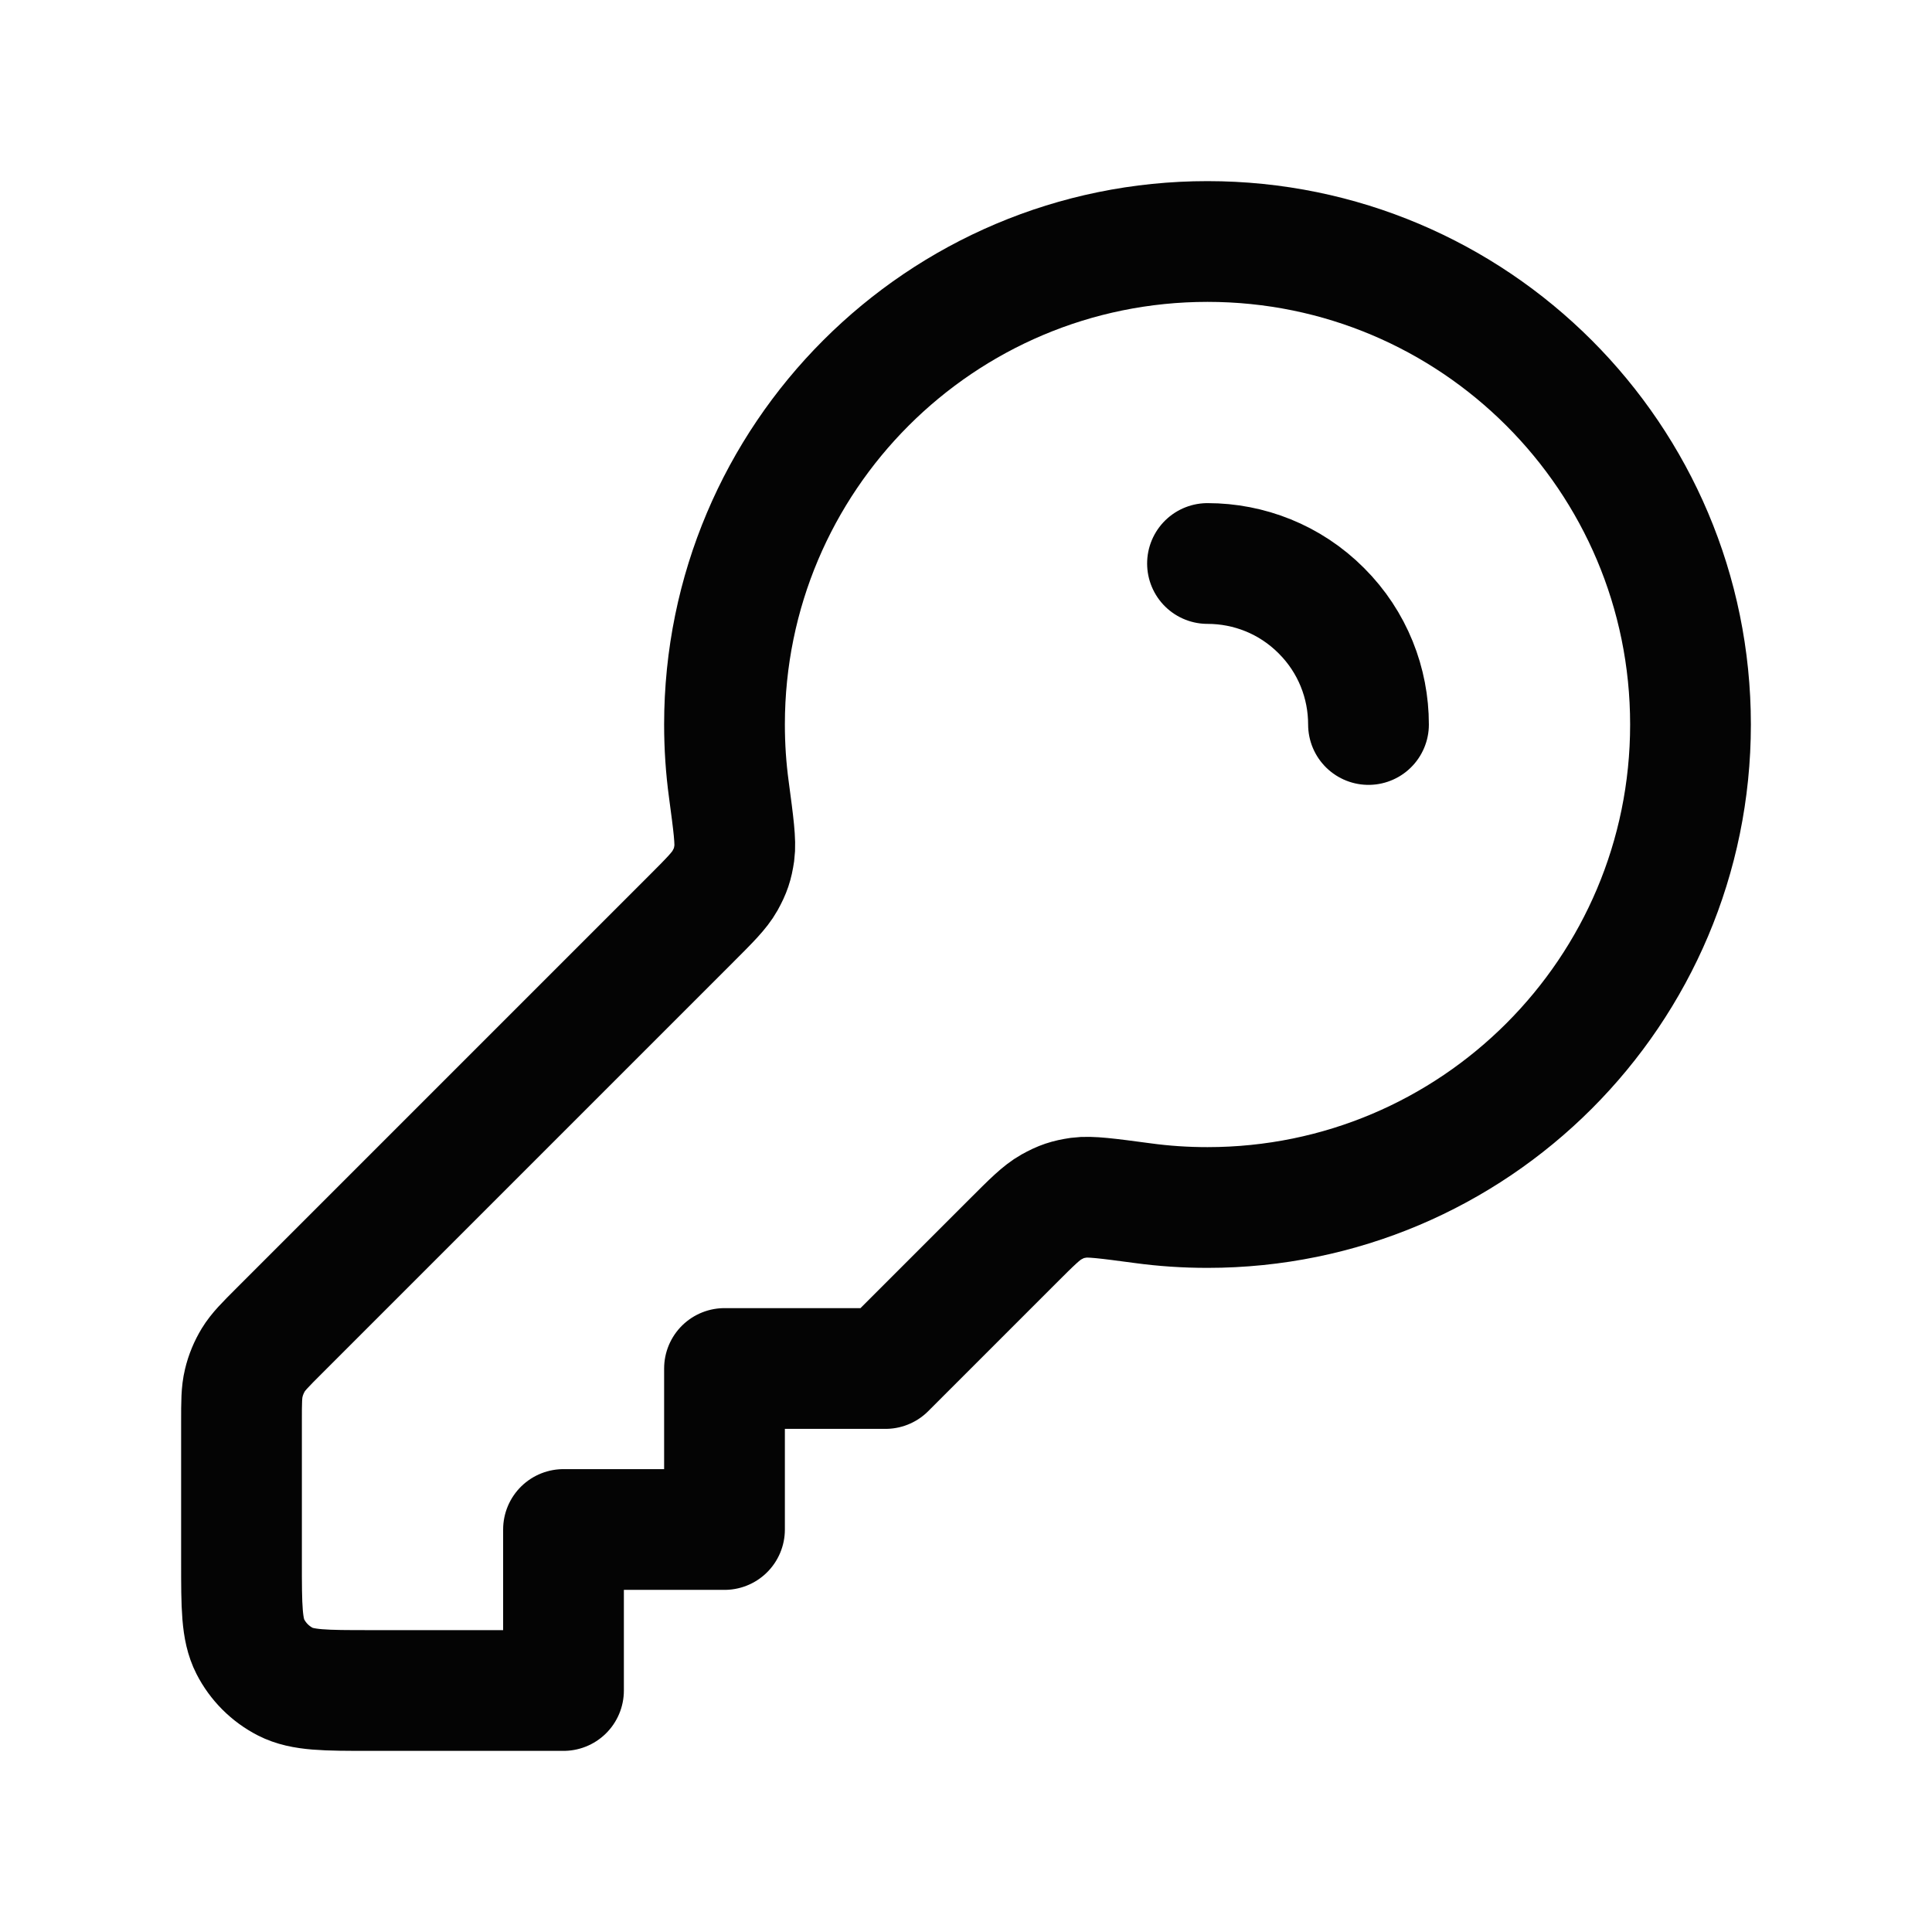
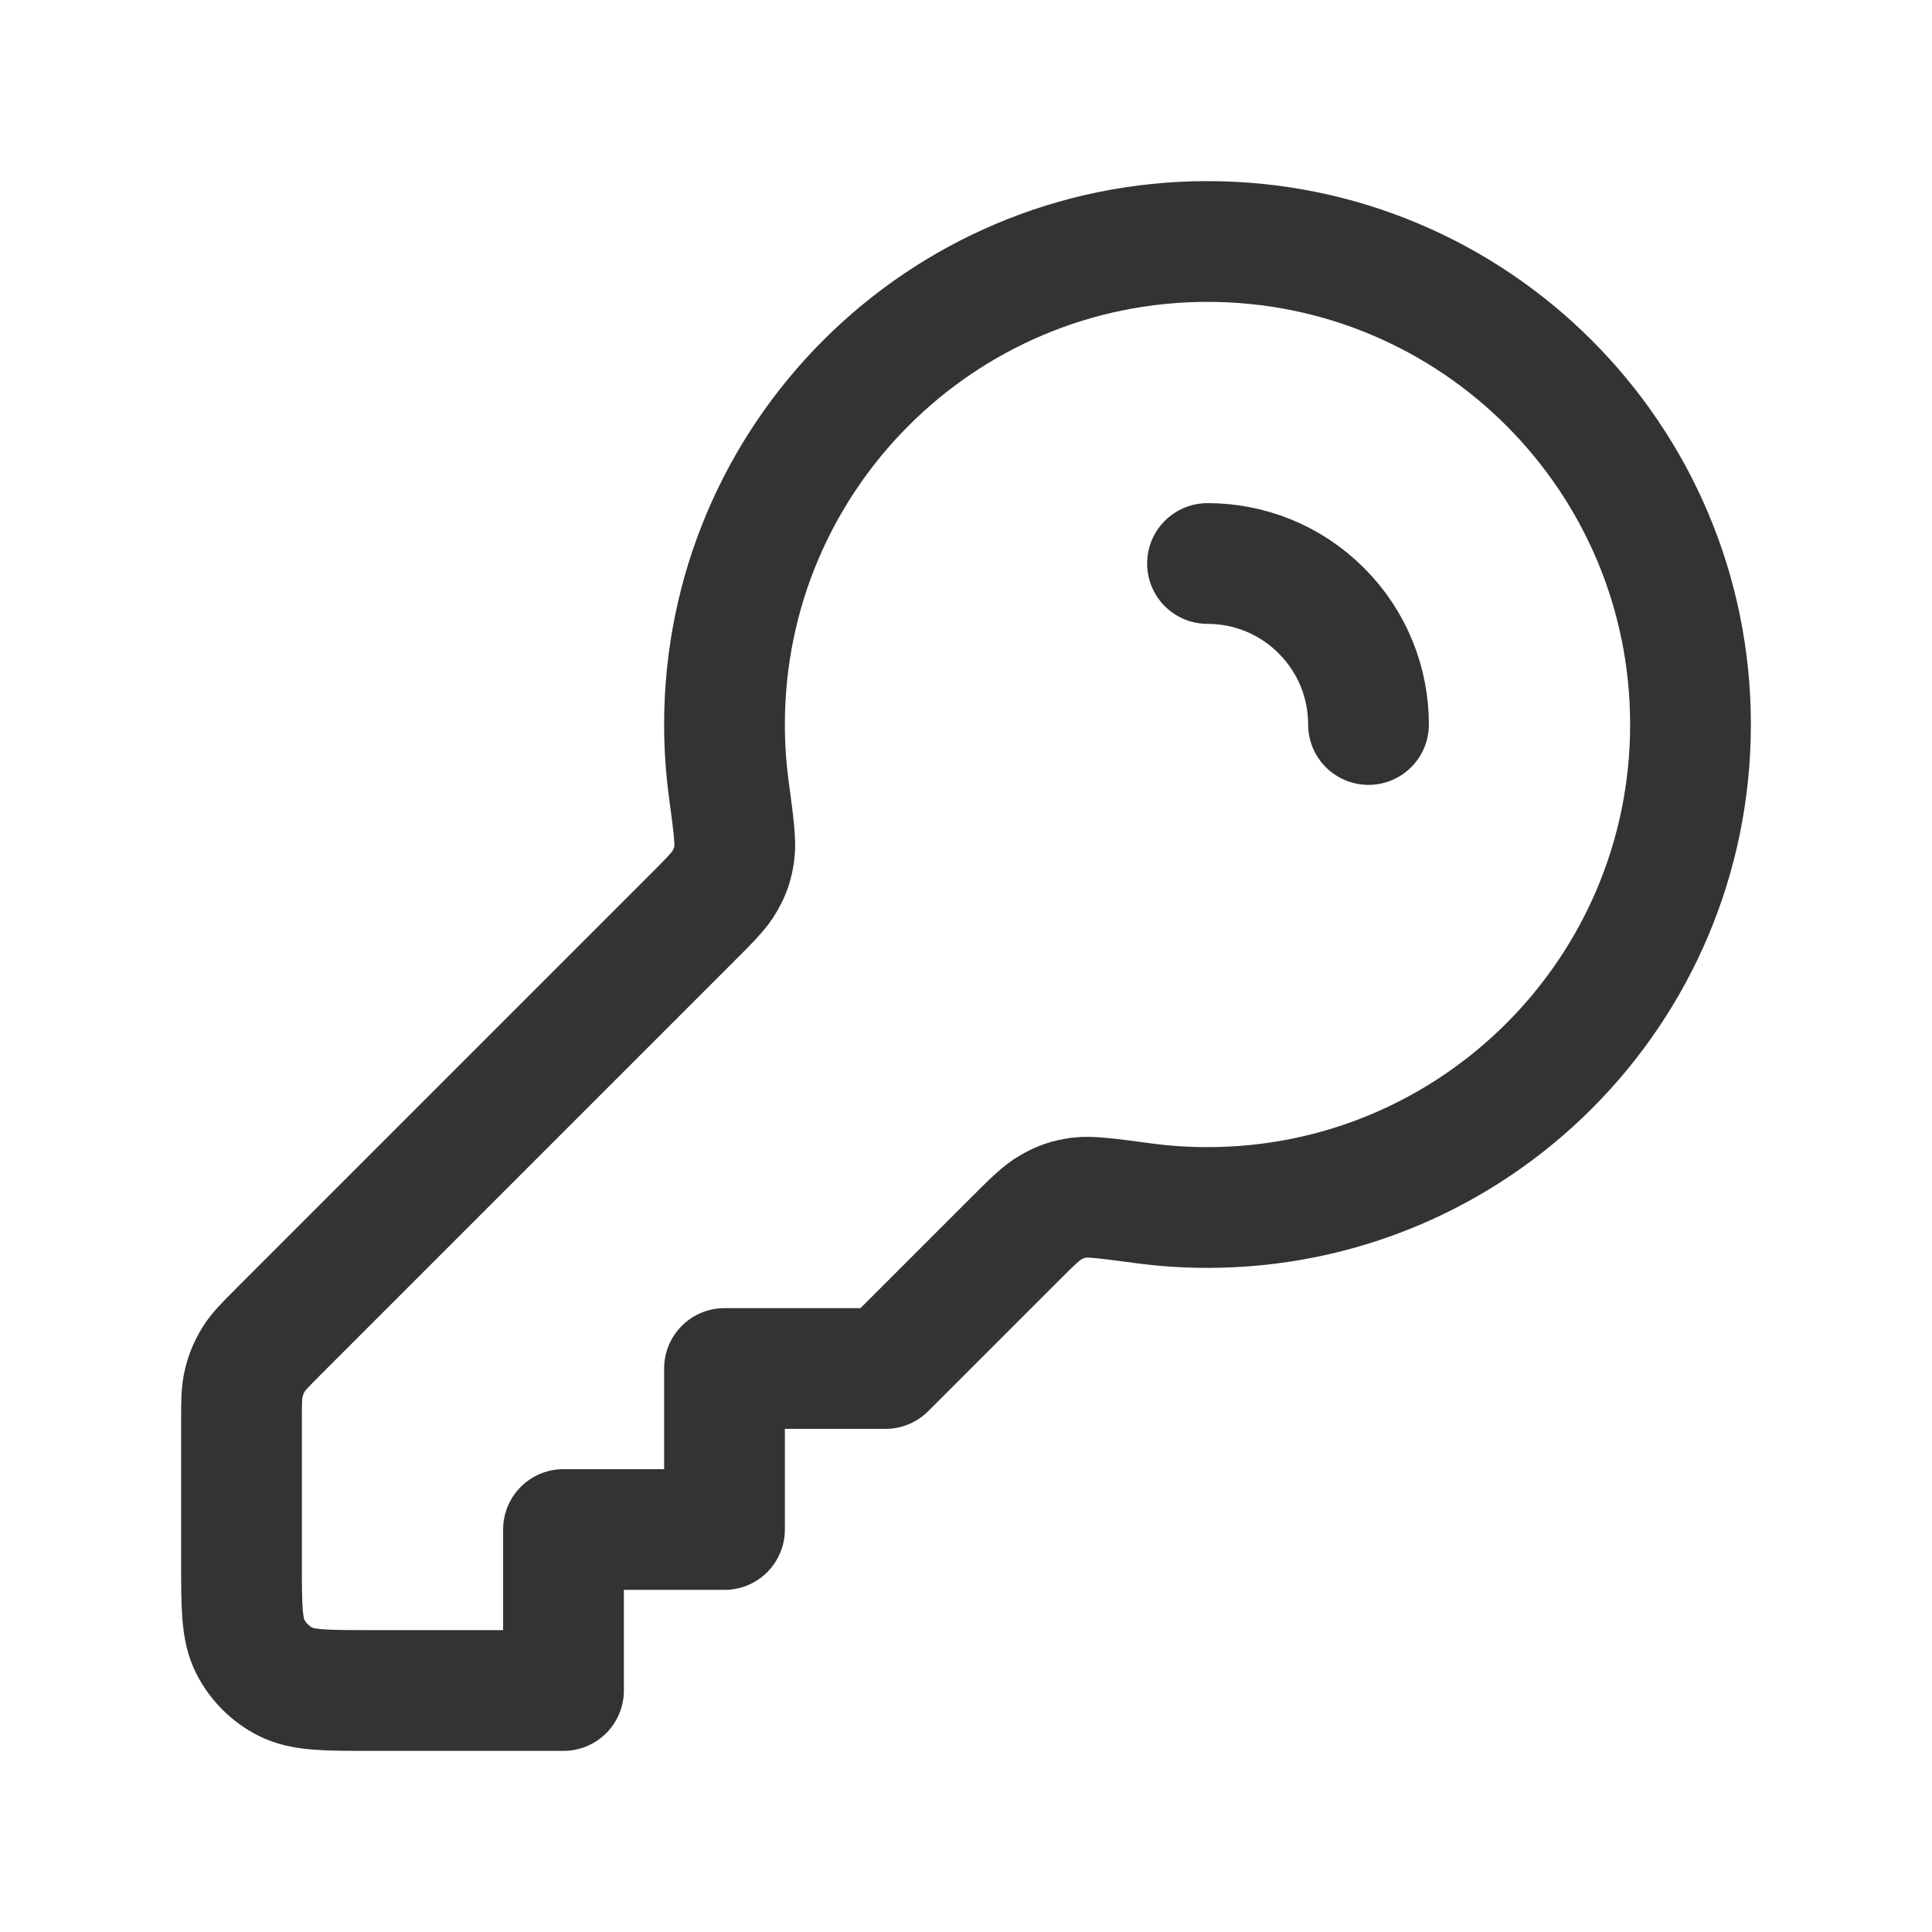
- <svg xmlns="http://www.w3.org/2000/svg" width="24" height="24" viewBox="0 0 24 24" fill="none">
-   <path d="M17 9C17 8.488 16.805 7.976 16.414 7.586C16.024 7.195 15.512 7 15 7M15 15C18.314 15 21 12.314 21 9C21 5.686 18.314 3 15 3C11.686 3 9 5.686 9 9C9 9.274 9.018 9.543 9.054 9.807C9.112 10.241 9.141 10.458 9.122 10.596C9.101 10.739 9.075 10.816 9.005 10.942C8.937 11.063 8.818 11.182 8.579 11.421L3.469 16.531C3.296 16.704 3.209 16.791 3.147 16.892C3.093 16.981 3.052 17.079 3.028 17.181C3 17.296 3 17.418 3 17.663V19.4C3 19.96 3 20.24 3.109 20.454C3.205 20.642 3.358 20.795 3.546 20.891C3.76 21 4.04 21 4.6 21H7V19H9V17H11L12.579 15.421C12.818 15.182 12.937 15.063 13.058 14.995C13.184 14.925 13.261 14.899 13.404 14.878C13.542 14.859 13.759 14.888 14.193 14.946C14.457 14.982 14.726 15 15 15Z" stroke="#040404" stroke-width="1.5" stroke-linecap="round" stroke-linejoin="round" />
+ <svg xmlns="http://www.w3.org/2000/svg" width="20" height="20" viewBox="0 0 24 24" fill="none">
+   <path d="M17 9C17 8.488 16.805 7.976 16.414 7.586C16.024 7.195 15.512 7 15 7M15 15C18.314 15 21 12.314 21 9C21 5.686 18.314 3 15 3C11.686 3 9 5.686 9 9C9 9.274 9.018 9.543 9.054 9.807C9.112 10.241 9.141 10.458 9.122 10.596C9.101 10.739 9.075 10.816 9.005 10.942C8.937 11.063 8.818 11.182 8.579 11.421L3.469 16.531C3.296 16.704 3.209 16.791 3.147 16.892C3.093 16.981 3.052 17.079 3.028 17.181C3 17.296 3 17.418 3 17.663V19.4C3 19.96 3 20.24 3.109 20.454C3.205 20.642 3.358 20.795 3.546 20.891C3.76 21 4.04 21 4.6 21H7V19H9V17H11L12.579 15.421C12.818 15.182 12.937 15.063 13.058 14.995C13.184 14.925 13.261 14.899 13.404 14.878C13.542 14.859 13.759 14.888 14.193 14.946C14.457 14.982 14.726 15 15 15Z" stroke="#333333" stroke-width="1.5" stroke-linecap="round" stroke-linejoin="round" />
</svg>
